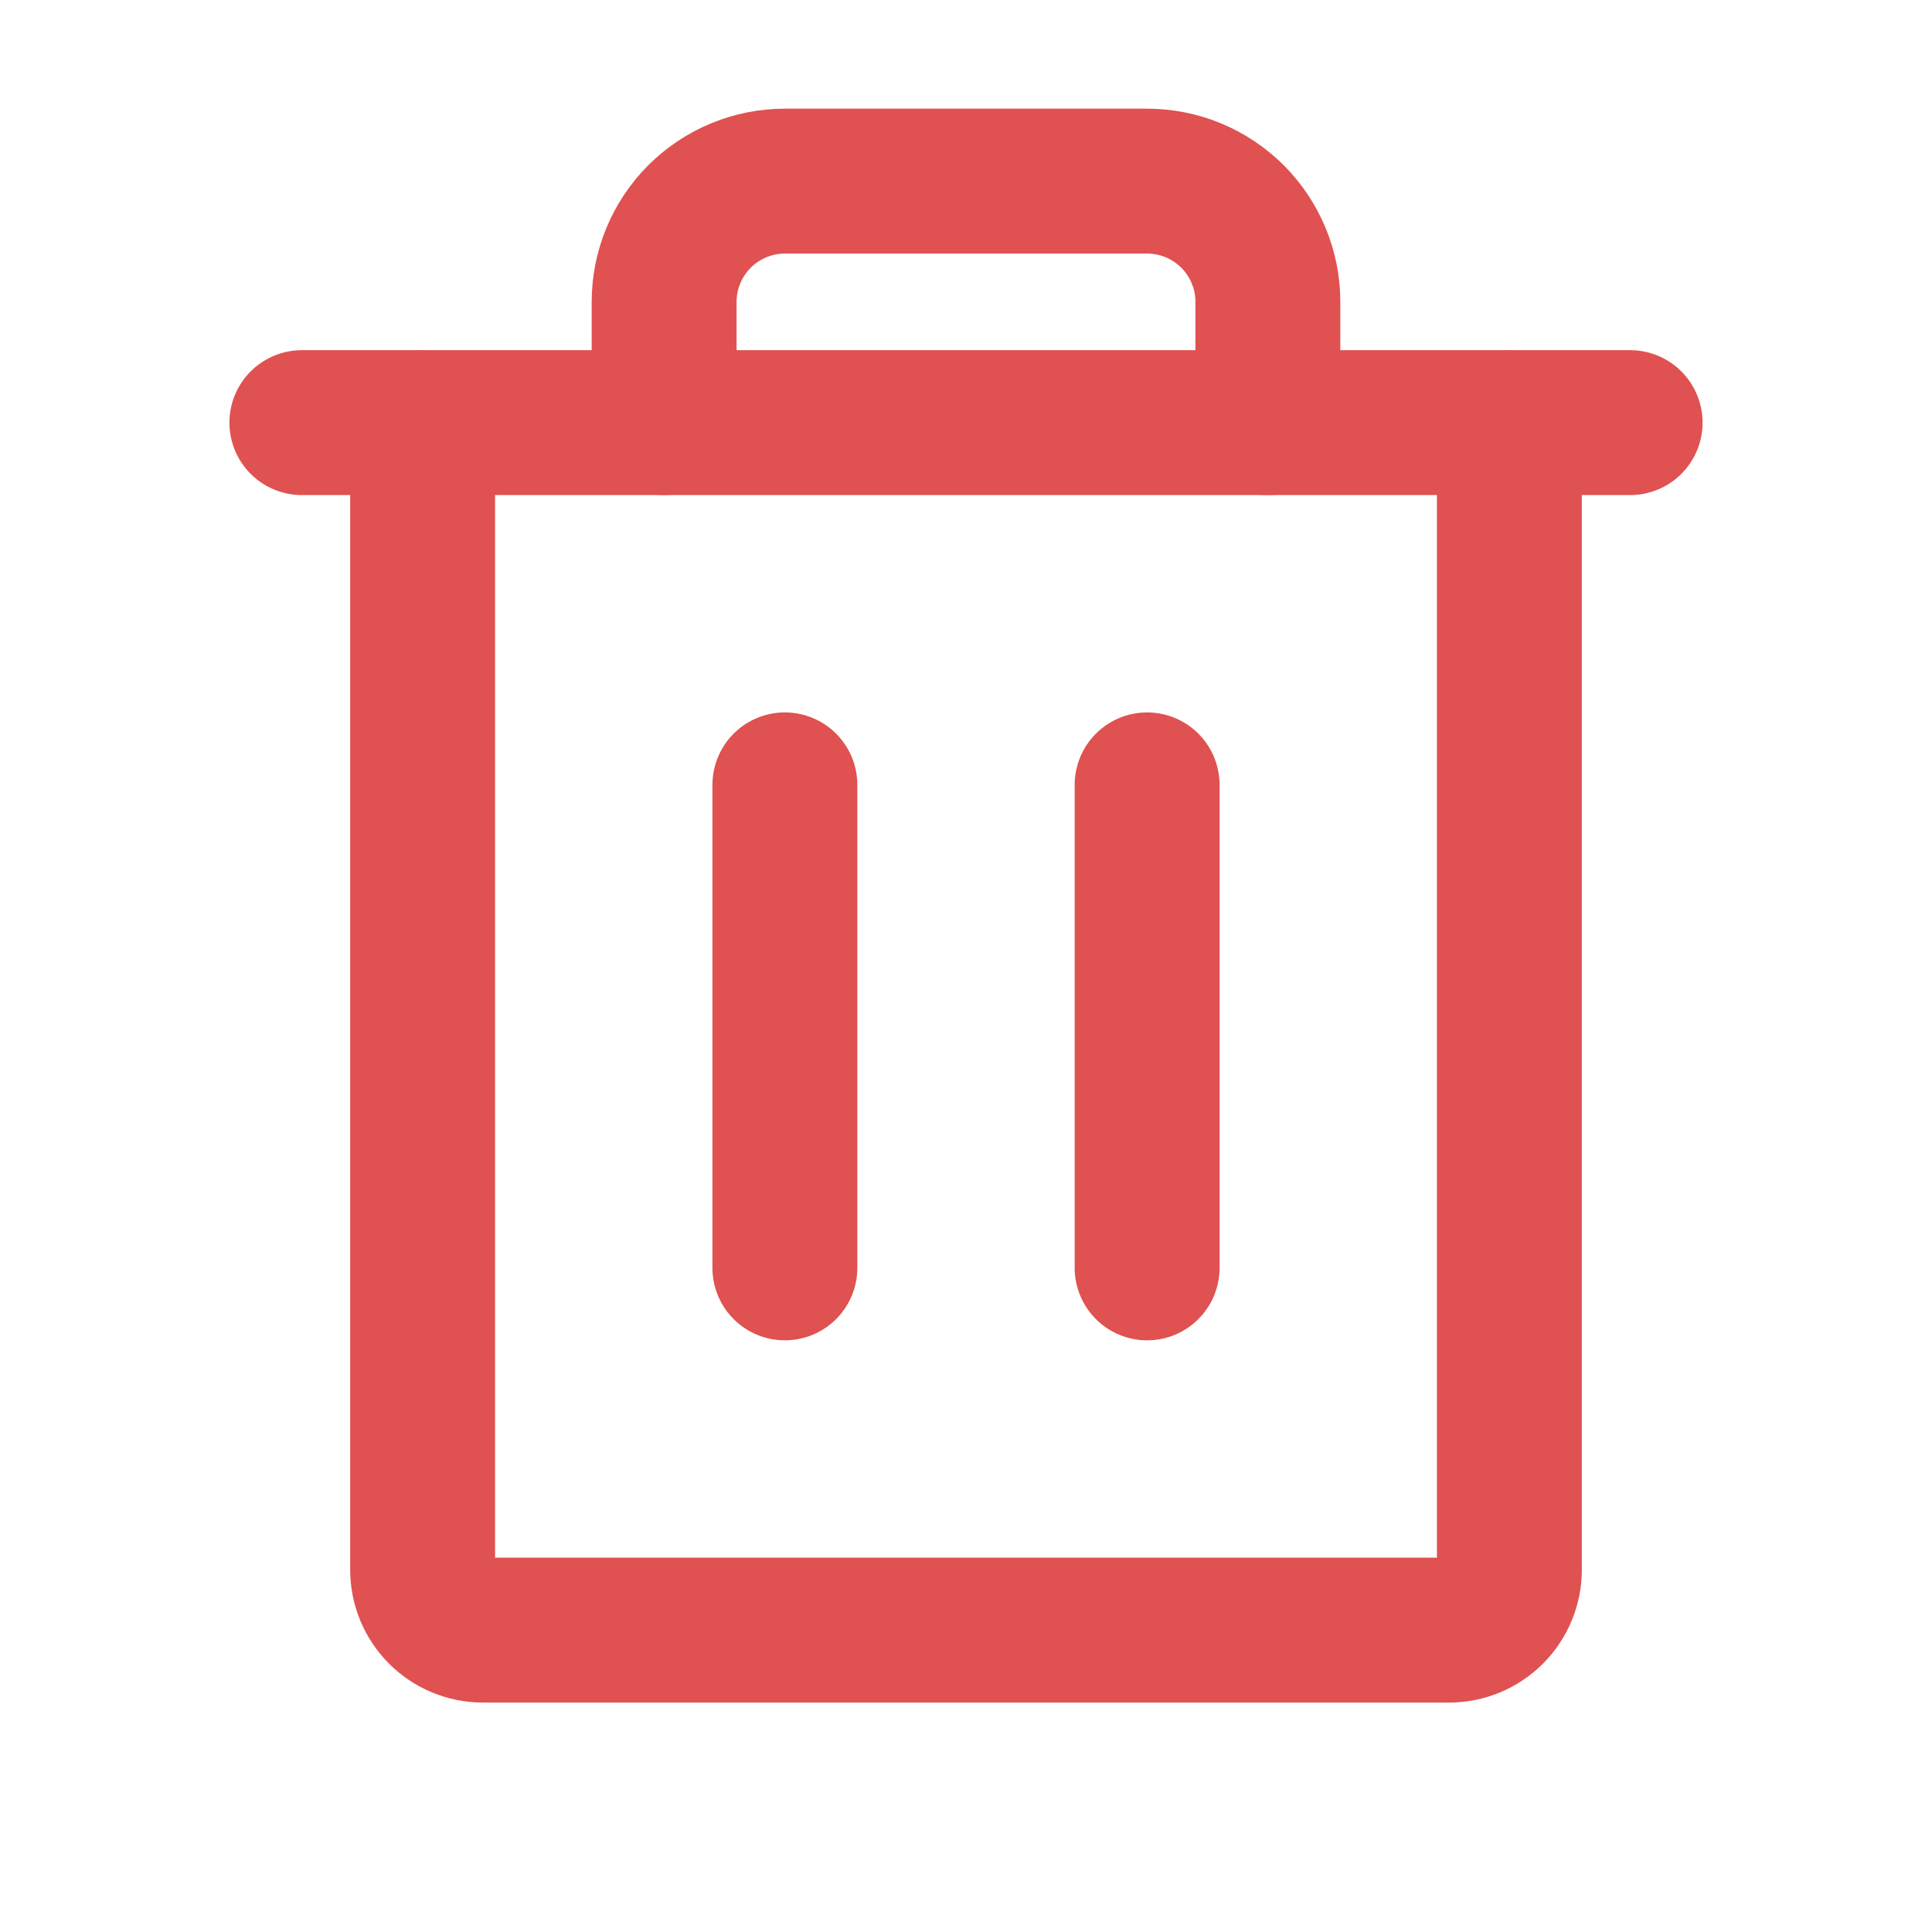
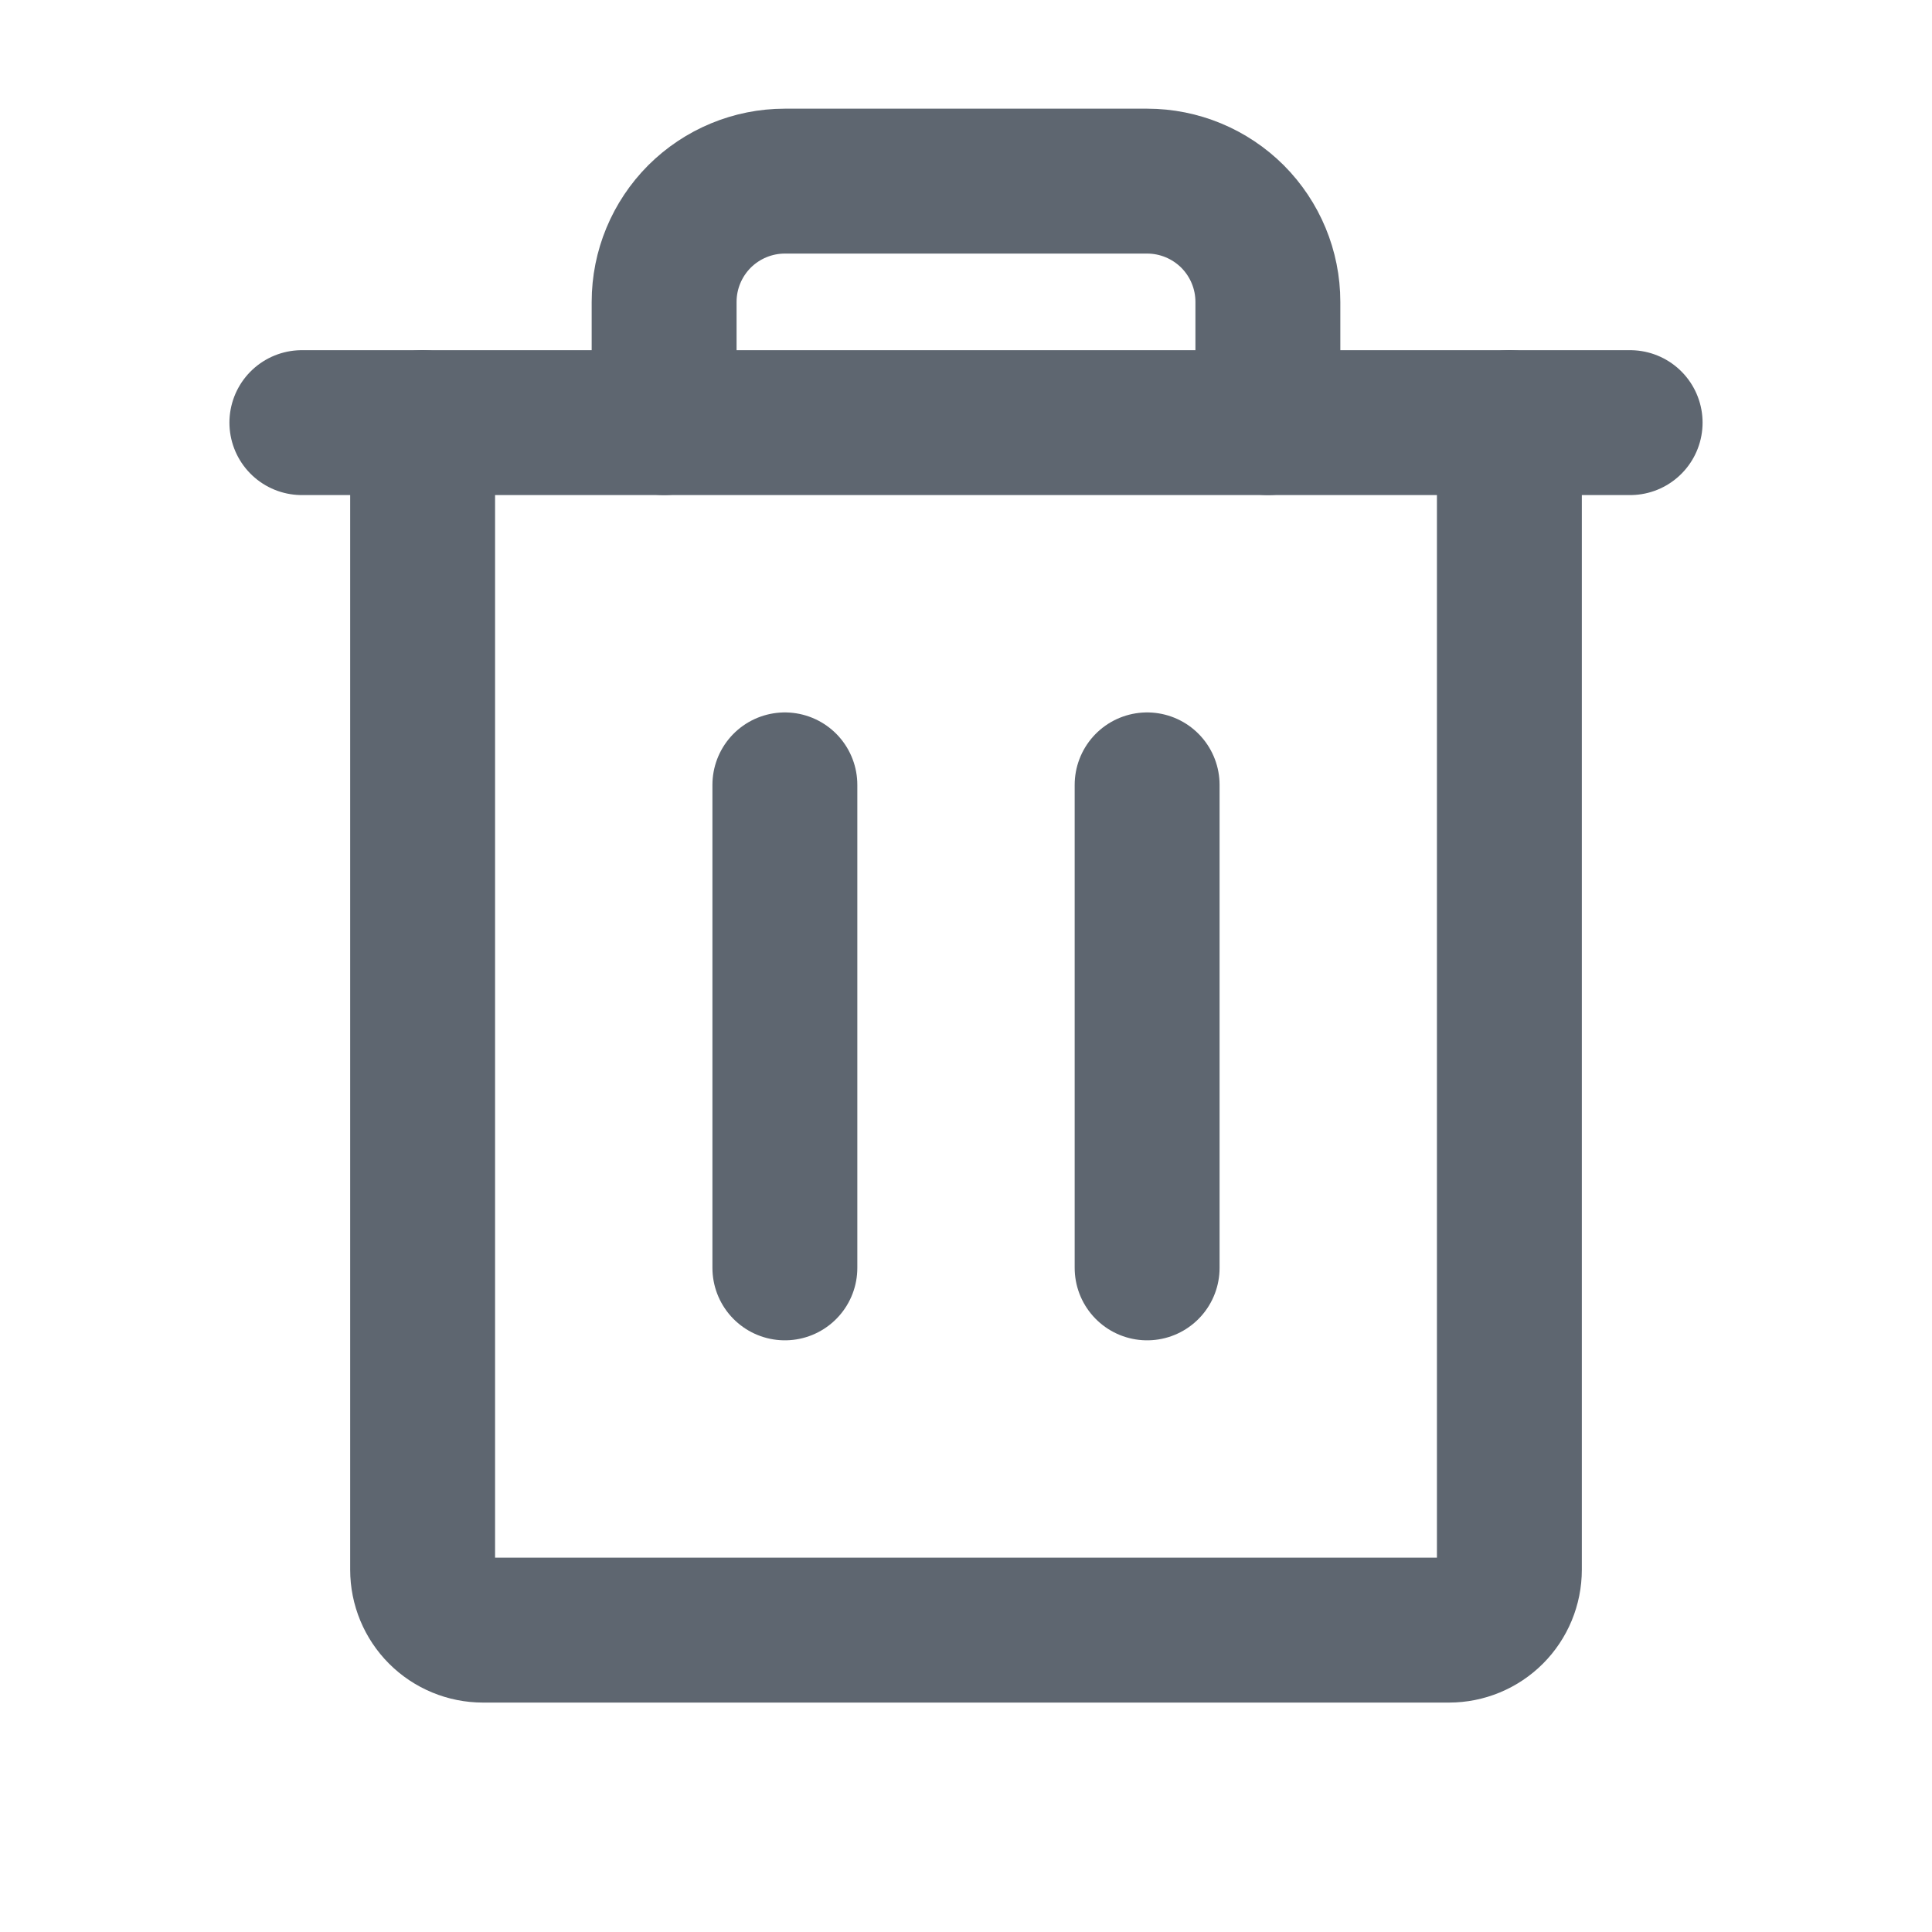
<svg xmlns="http://www.w3.org/2000/svg" width="20" height="20" viewBox="0 0 20 20" fill="none">
-   <path d="M16.875 4.375L3.125 4.375" stroke="#E05151" stroke-width="1.5" stroke-linecap="round" stroke-linejoin="round" />
-   <path d="M8.125 8.125V13.125" stroke="#E05151" stroke-width="1.5" stroke-linecap="round" stroke-linejoin="round" />
-   <path d="M11.875 8.125V13.125" stroke="#E05151" stroke-width="1.5" stroke-linecap="round" stroke-linejoin="round" />
-   <path d="M15.625 4.375V16.25C15.625 16.416 15.559 16.575 15.442 16.692C15.325 16.809 15.166 16.875 15 16.875H5C4.834 16.875 4.675 16.809 4.558 16.692C4.441 16.575 4.375 16.416 4.375 16.25V4.375" stroke="#E05151" stroke-width="1.5" stroke-linecap="round" stroke-linejoin="round" />
-   <path d="M13.125 4.375V3.125C13.125 2.793 12.993 2.476 12.759 2.241C12.524 2.007 12.207 1.875 11.875 1.875H8.125C7.793 1.875 7.476 2.007 7.241 2.241C7.007 2.476 6.875 2.793 6.875 3.125V4.375" stroke="#E05151" stroke-width="1.5" stroke-linecap="round" stroke-linejoin="round" />
+   <path d="M16.875 4.375L3.125 4.375" stroke="#5E6670" stroke-width="1.5" stroke-linecap="round" stroke-linejoin="round" />
+   <path d="M8.125 8.125V13.125" stroke="#5E6670" stroke-width="1.5" stroke-linecap="round" stroke-linejoin="round" />
+   <path d="M11.875 8.125V13.125" stroke="#5E6670" stroke-width="1.5" stroke-linecap="round" stroke-linejoin="round" />
+   <path d="M15.625 4.375V16.25C15.625 16.416 15.559 16.575 15.442 16.692C15.325 16.809 15.166 16.875 15 16.875H5C4.834 16.875 4.675 16.809 4.558 16.692C4.441 16.575 4.375 16.416 4.375 16.25V4.375" stroke="#5E6670" stroke-width="1.5" stroke-linecap="round" stroke-linejoin="round" />
+   <path d="M13.125 4.375V3.125C13.125 2.793 12.993 2.476 12.759 2.241C12.524 2.007 12.207 1.875 11.875 1.875H8.125C7.793 1.875 7.476 2.007 7.241 2.241C7.007 2.476 6.875 2.793 6.875 3.125V4.375" stroke="#5E6670" stroke-width="1.5" stroke-linecap="round" stroke-linejoin="round" />
</svg>
